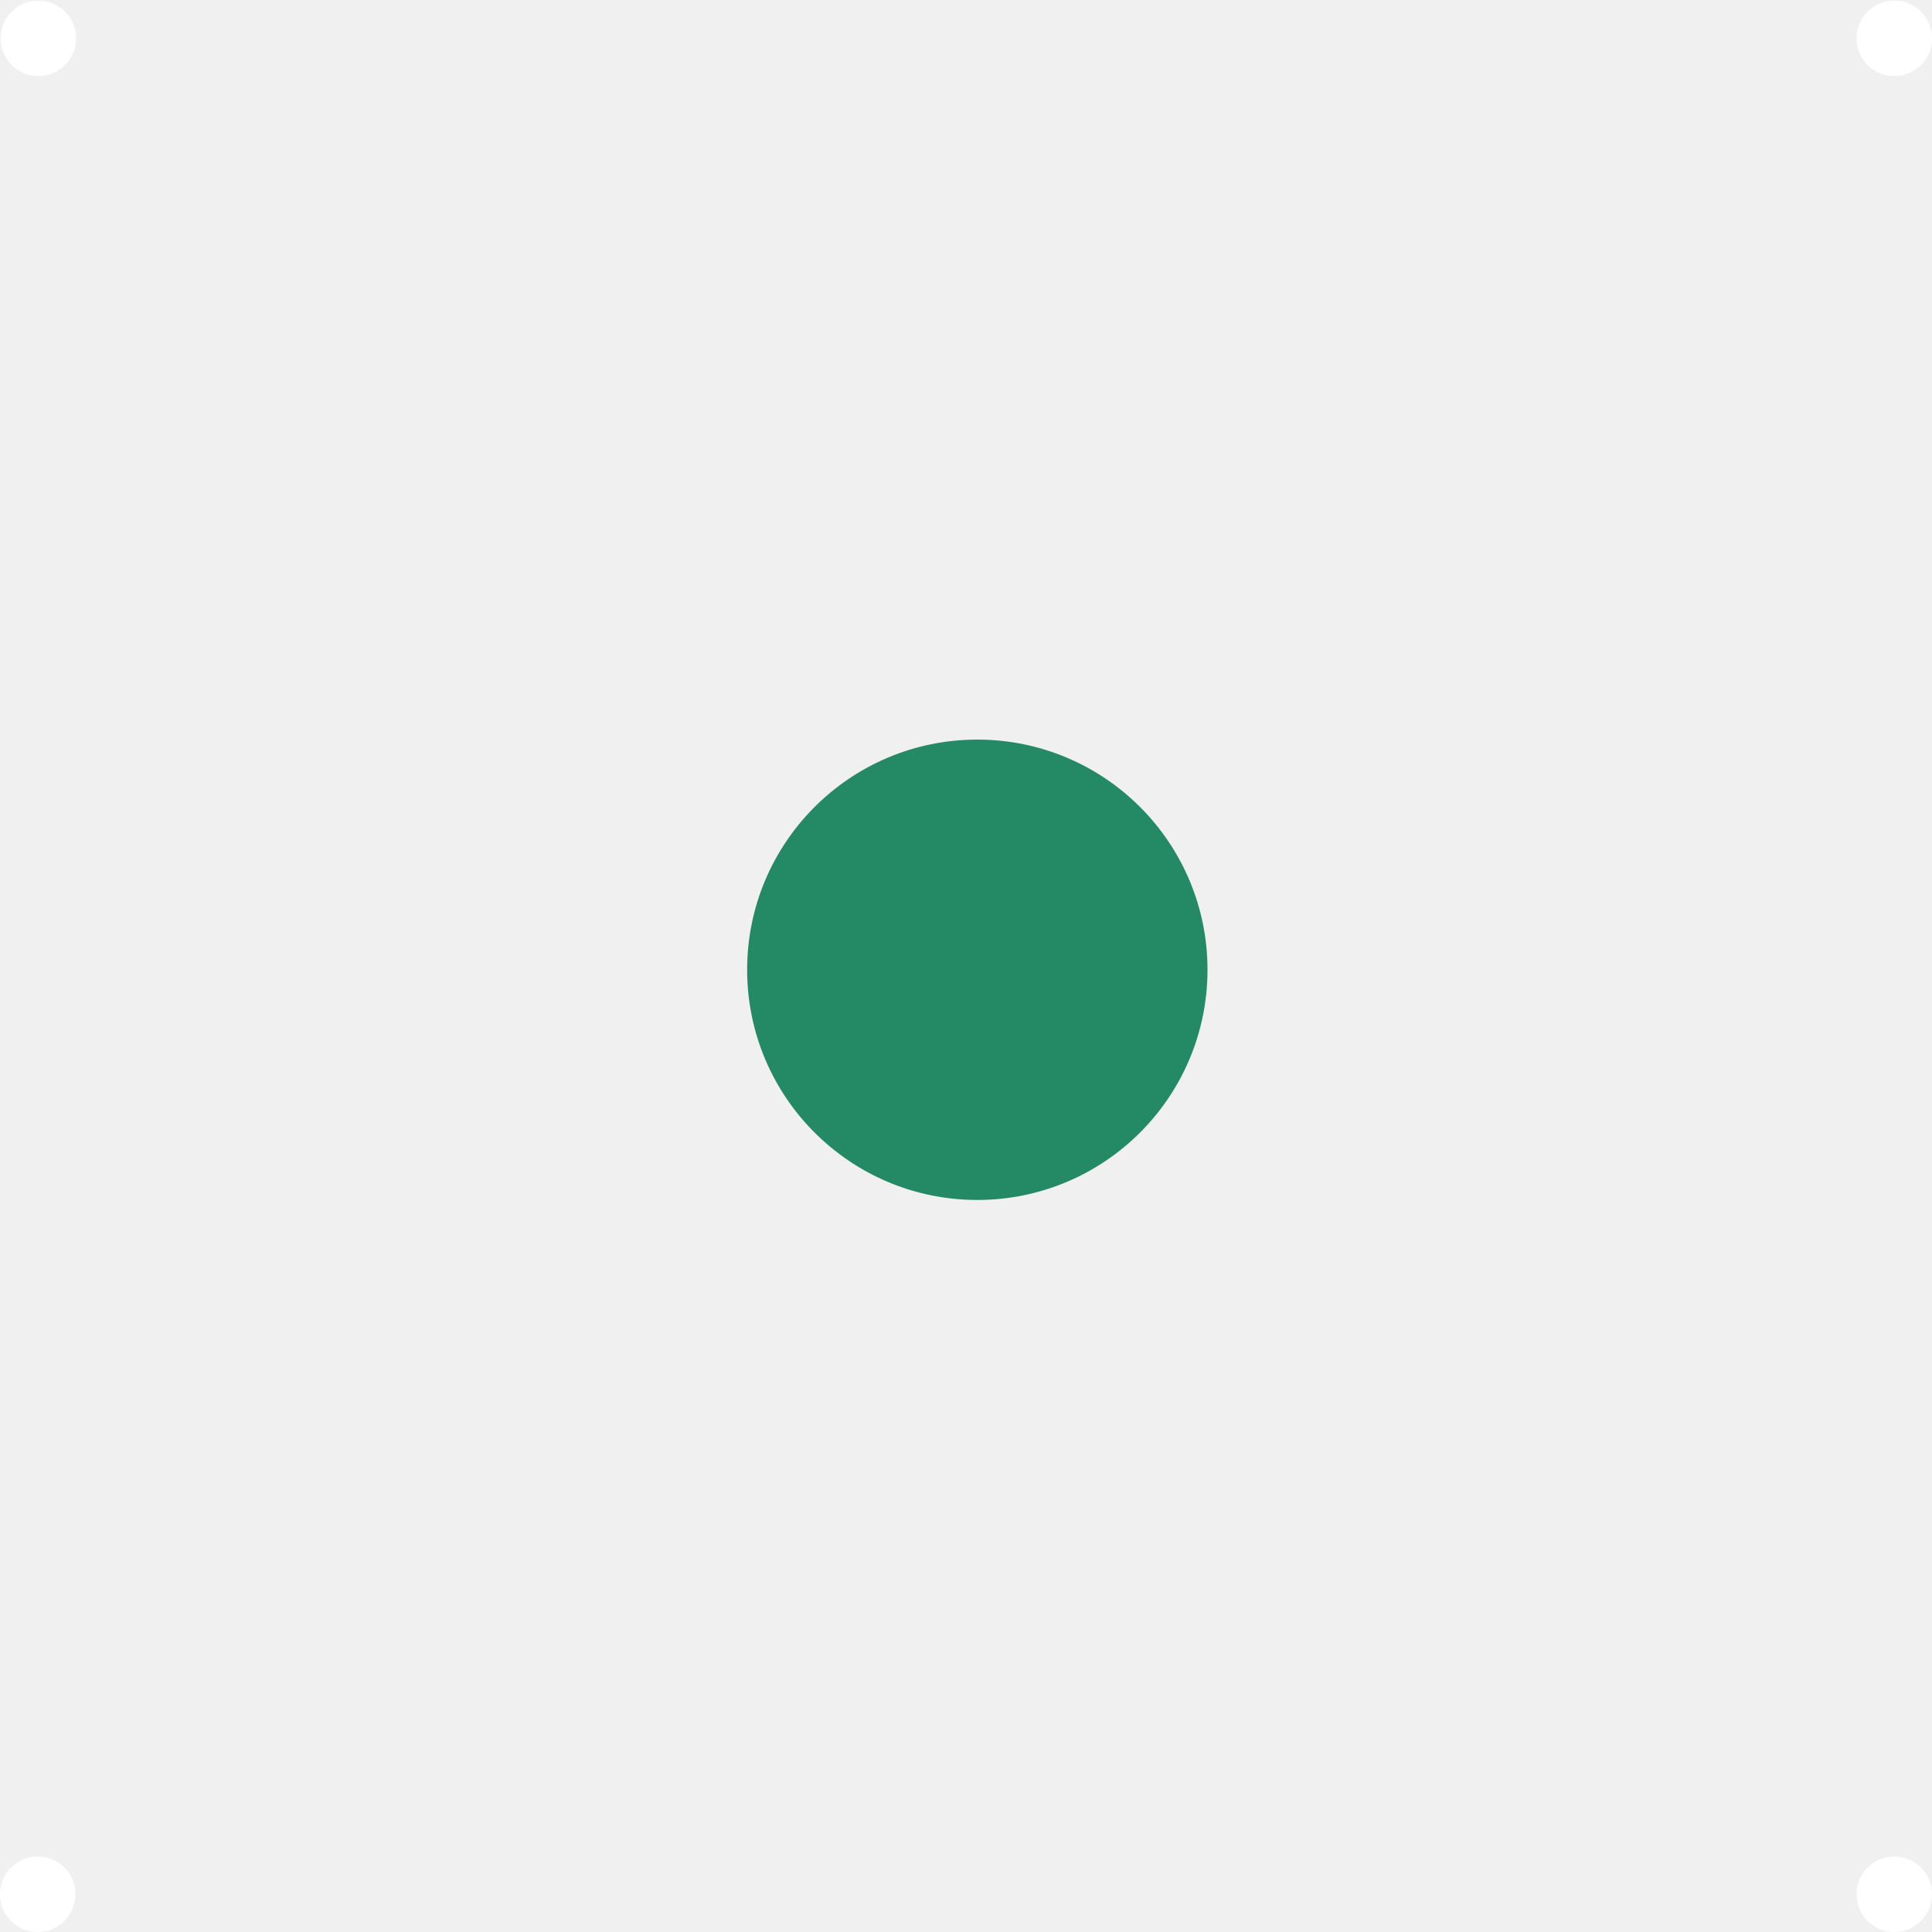
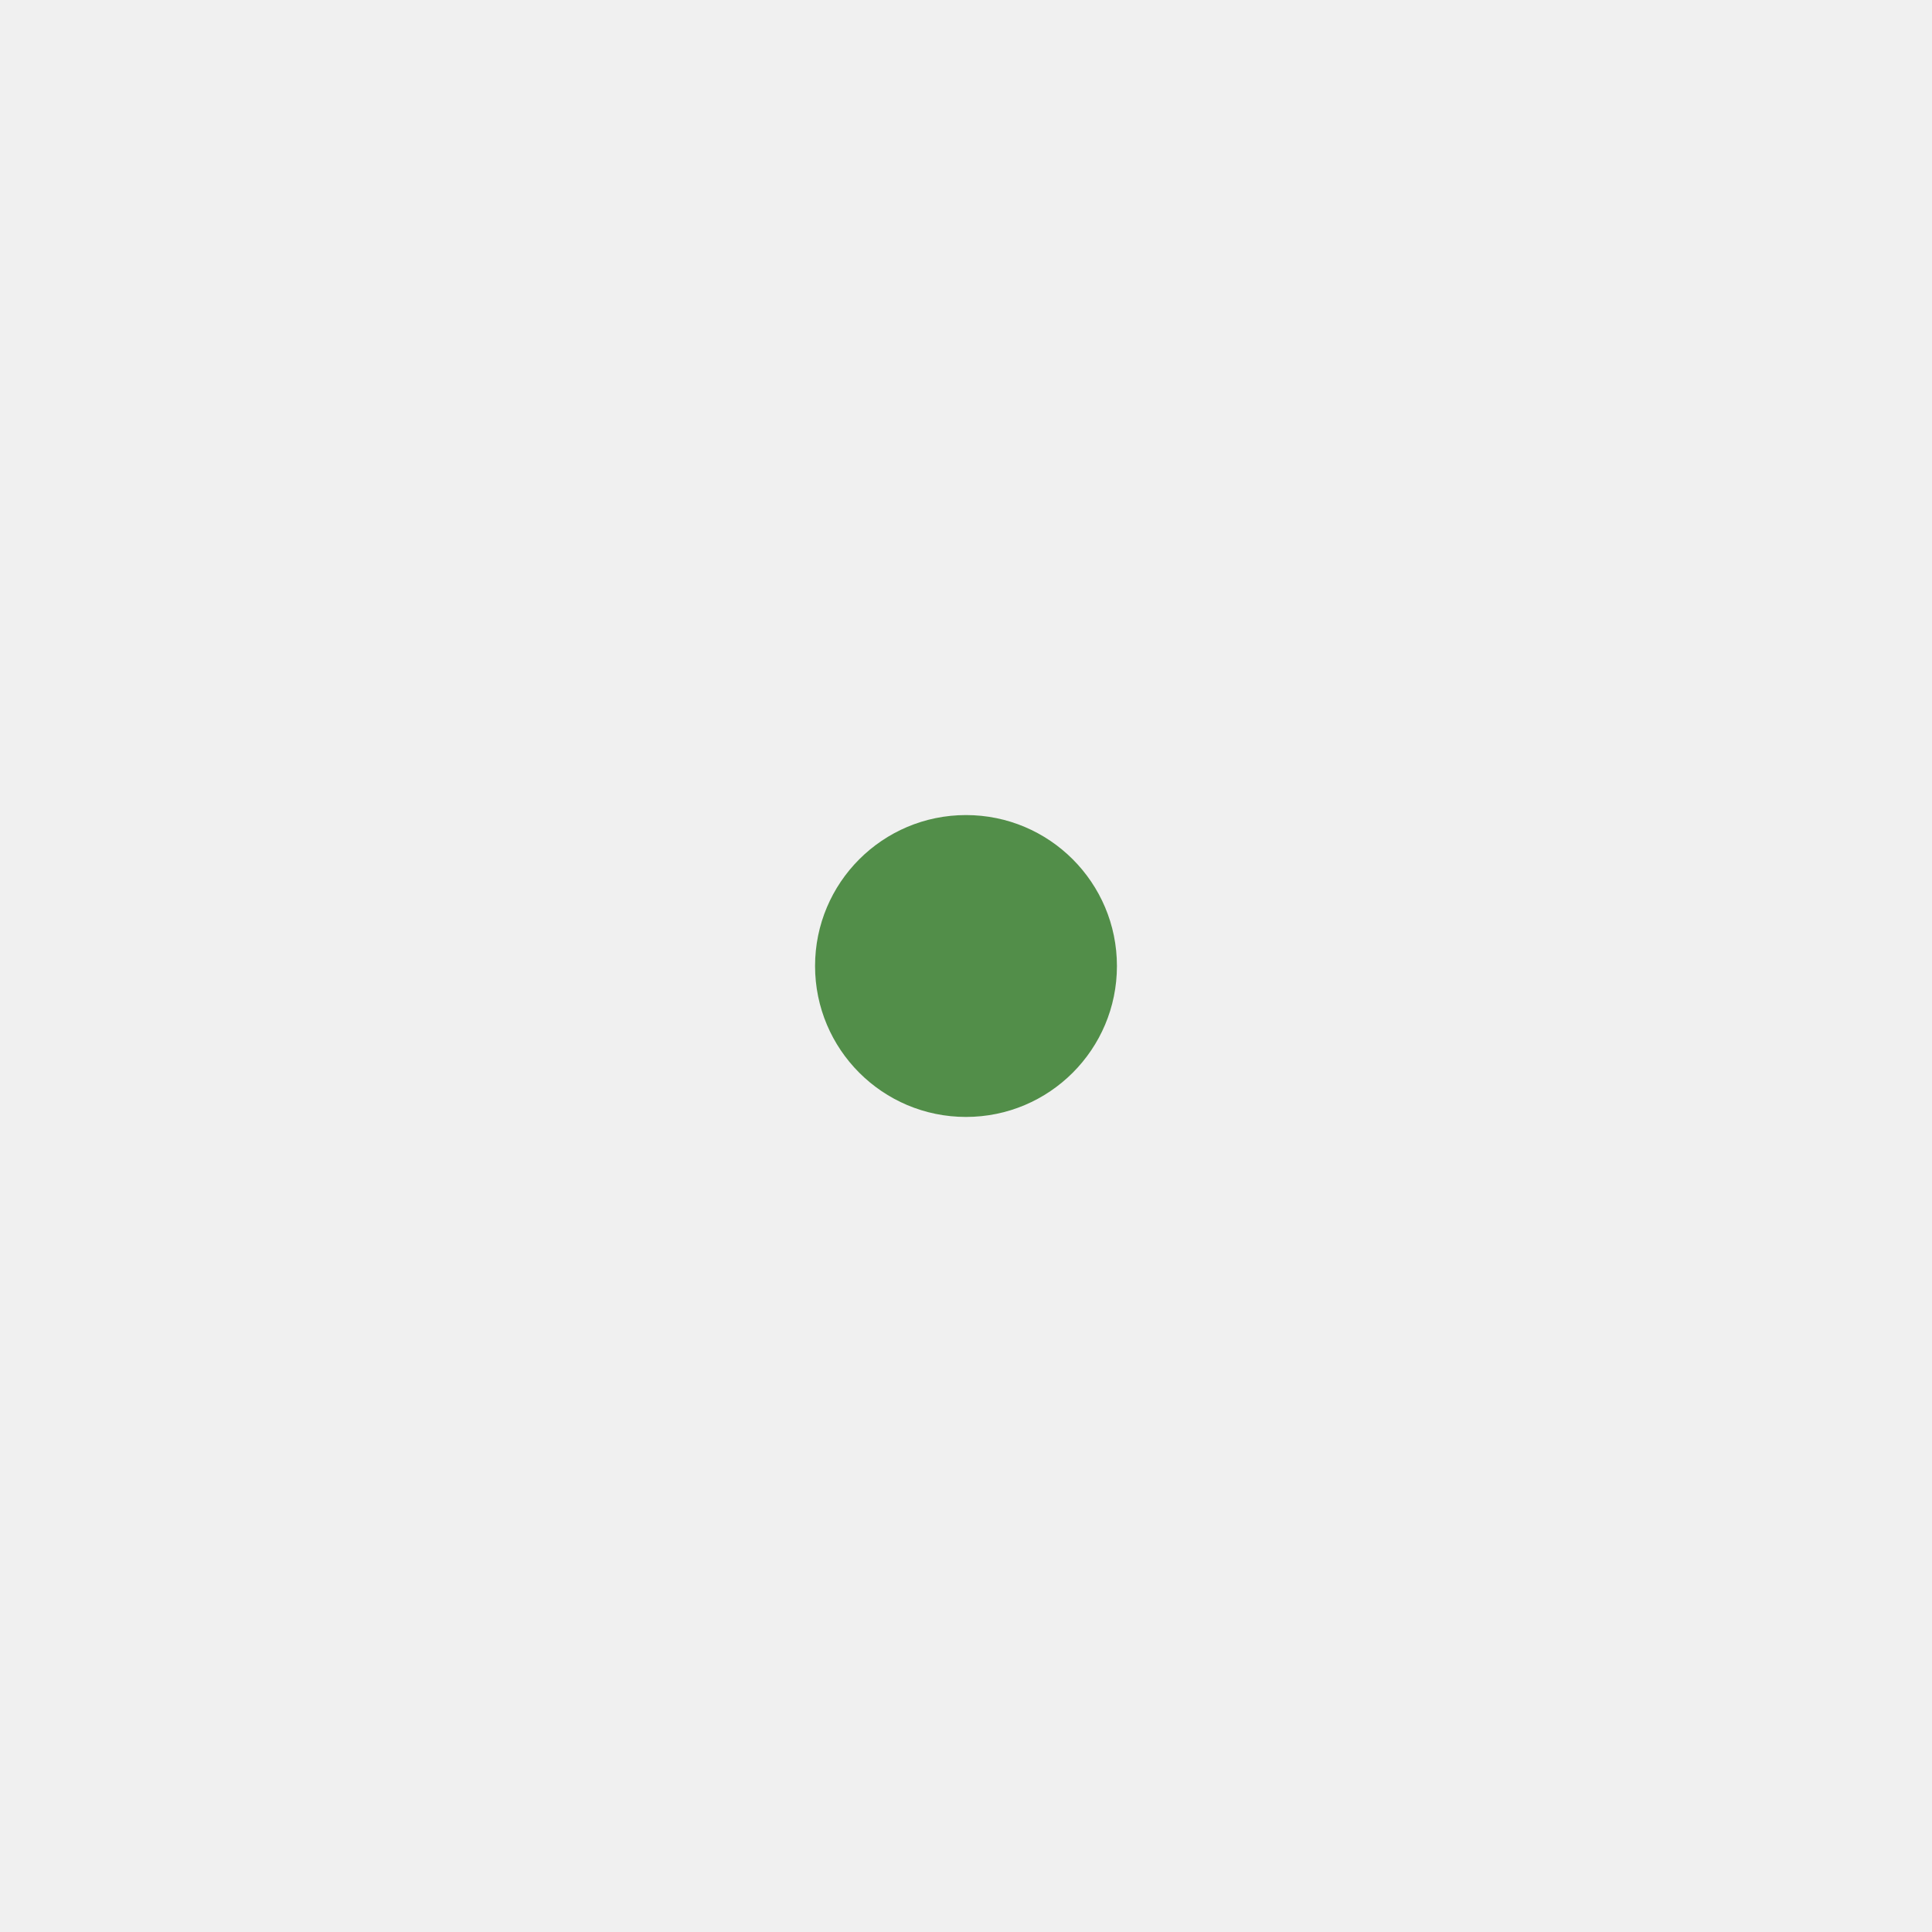
- <svg xmlns="http://www.w3.org/2000/svg" id="_レイヤー_1" data-name="レイヤー 1" viewBox="0 0 256 256">
-   <defs>
-     <style>
-       .cls-1 {
-         fill: #fff;
-       }
- 
-       .cls-2 {
-         fill: #248a66;
-         stroke: #248a66;
-         stroke-miterlimit: 10;
-       }
-     </style>
-   </defs>
-   <circle class="cls-2" cx="129.5" cy="128.5" r="30" />
-   <g>
-     <circle class="cls-1" cx="5.08" cy="5.08" r="5" />
-     <circle class="cls-1" cx="251" cy="5.08" r="5" />
-     <circle class="cls-1" cx="251" cy="251" r="5" />
-     <circle class="cls-1" cx="5" cy="251" r="5" />
+ <svg xmlns="http://www.w3.org/2000/svg" width="100%" height="100%" viewBox="0 0 128 128" version="1.1" xml:space="preserve" style="fill-rule:evenodd;clip-rule:evenodd;stroke-linejoin:round;stroke-miterlimit:2;">
+   <g transform="matrix(1,0,0,1,-890,-712)">
+     <g id="LateralLoadActionPointVisible" transform="matrix(1,0,0,1,712,712)">
+       <rect x="178" y="0" width="128" height="128" style="fill:none;" />
+       <g transform="matrix(0.553852,0,0,0.553852,207.5425,21.5158)">
+         <circle cx="62.214" cy="76.707" r="18.055" style="fill:rgb(82,142,73);" />
+       </g>
+     </g>
  </g>
</svg>
